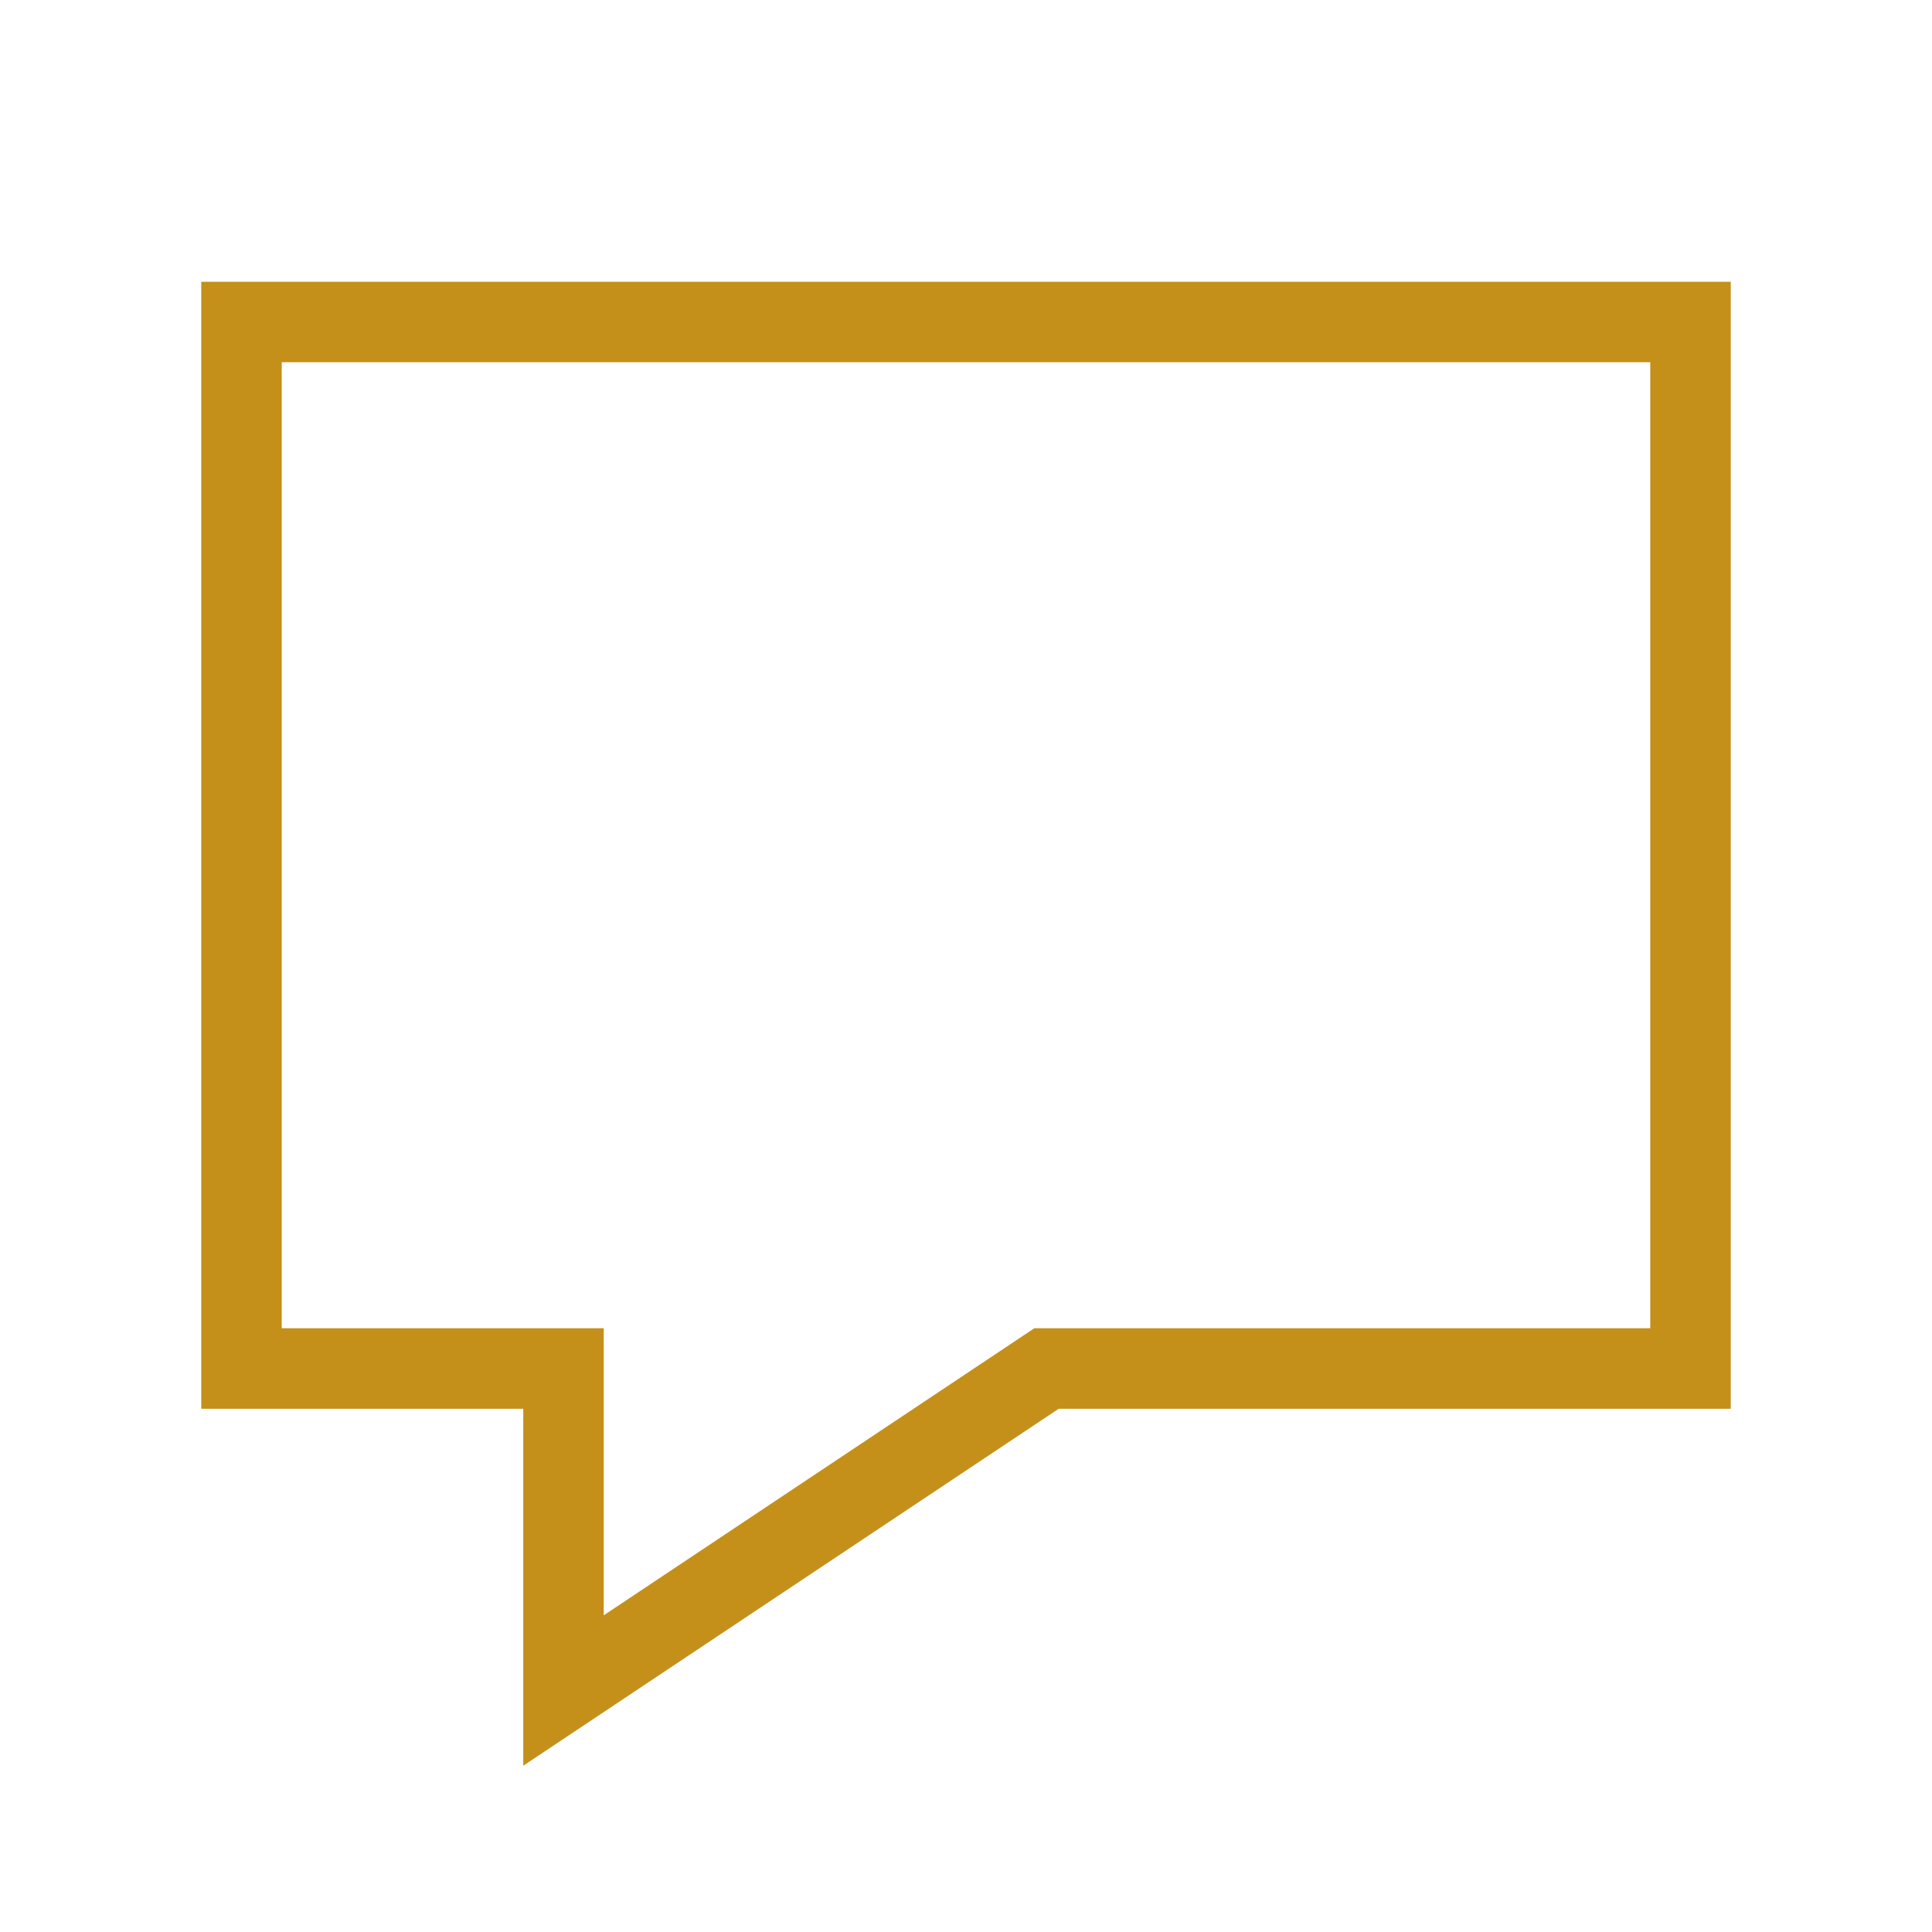
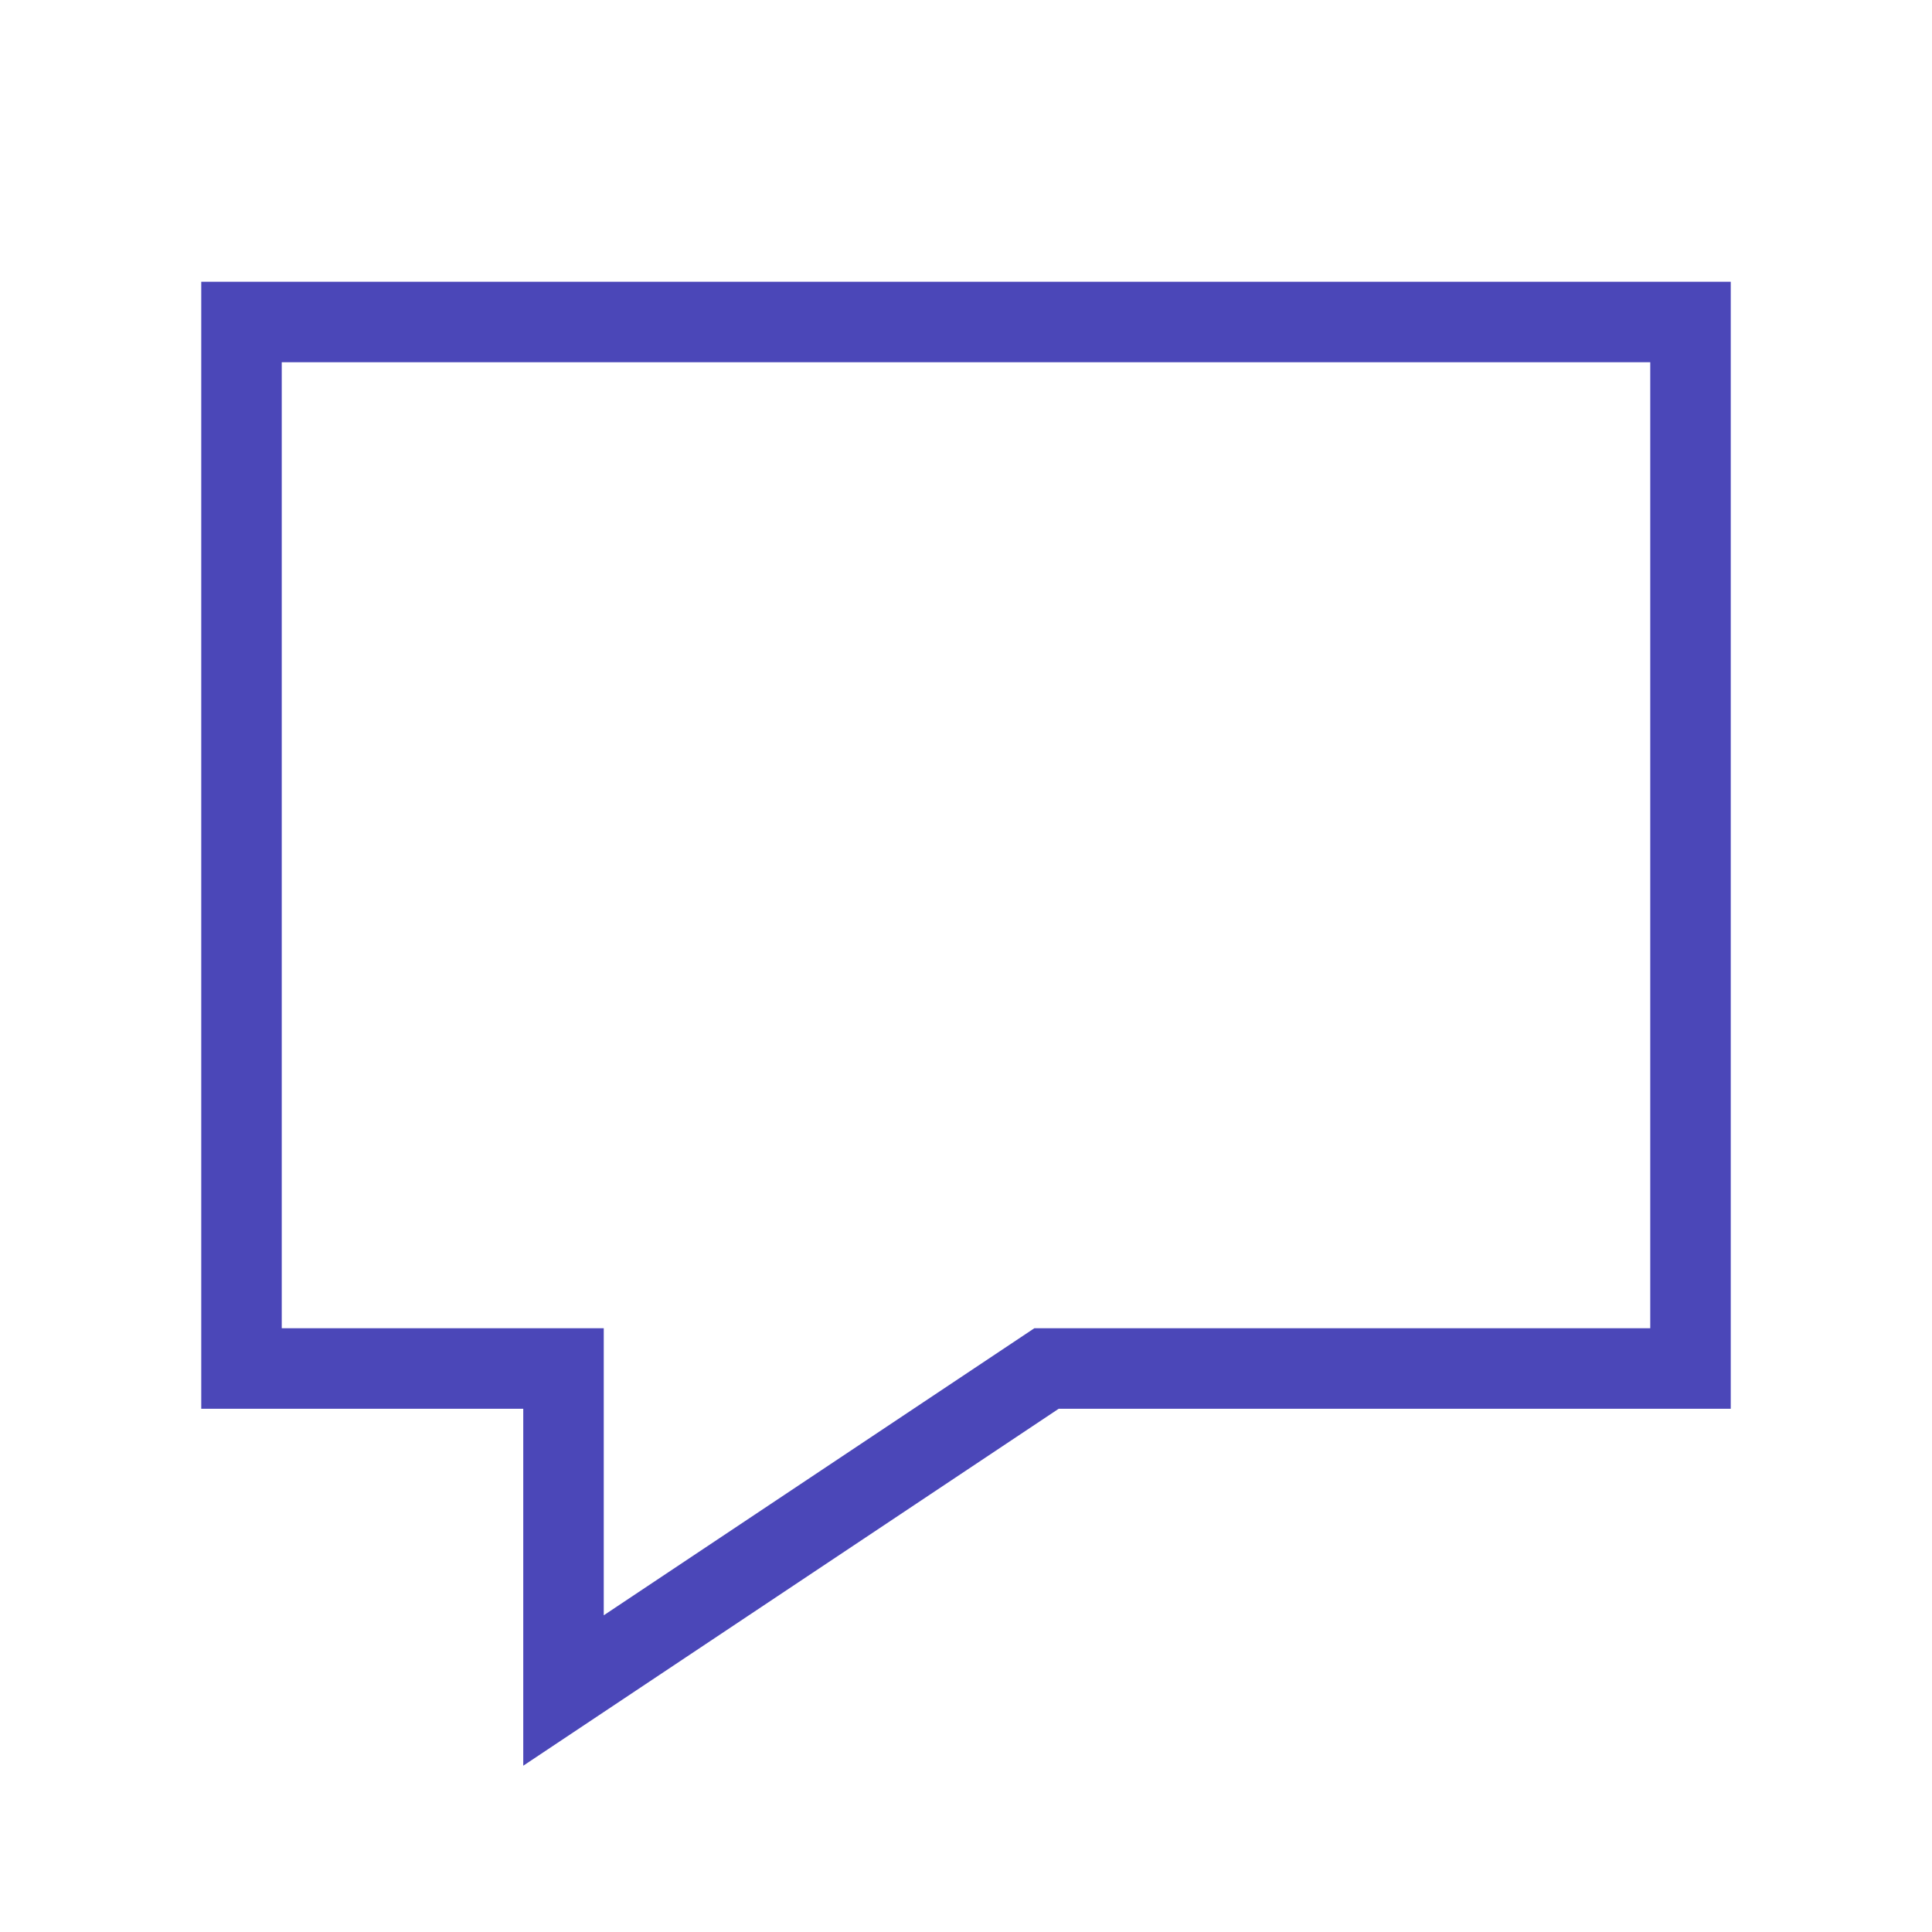
- <svg xmlns="http://www.w3.org/2000/svg" role="img" width="48px" height="48px" viewBox="0 0 24 24" aria-labelledby="chatAltIconTitle" stroke="#C4901A" stroke-width="1" stroke-linecap="square" stroke-linejoin="miter" fill="none" color="#2329D6">
+ <svg xmlns="http://www.w3.org/2000/svg" role="img" width="48px" height="48px" viewBox="0 0 24 24" aria-labelledby="chatAltIconTitle" stroke="#4B47B8" stroke-width="1" stroke-linecap="square" stroke-linejoin="miter" fill="none" color="#2329D6">
  <path d="M13,17 L7,21 L7,17 L3,17 L3,4 L21,4 L21,17 L13,17 Z" />
</svg>
